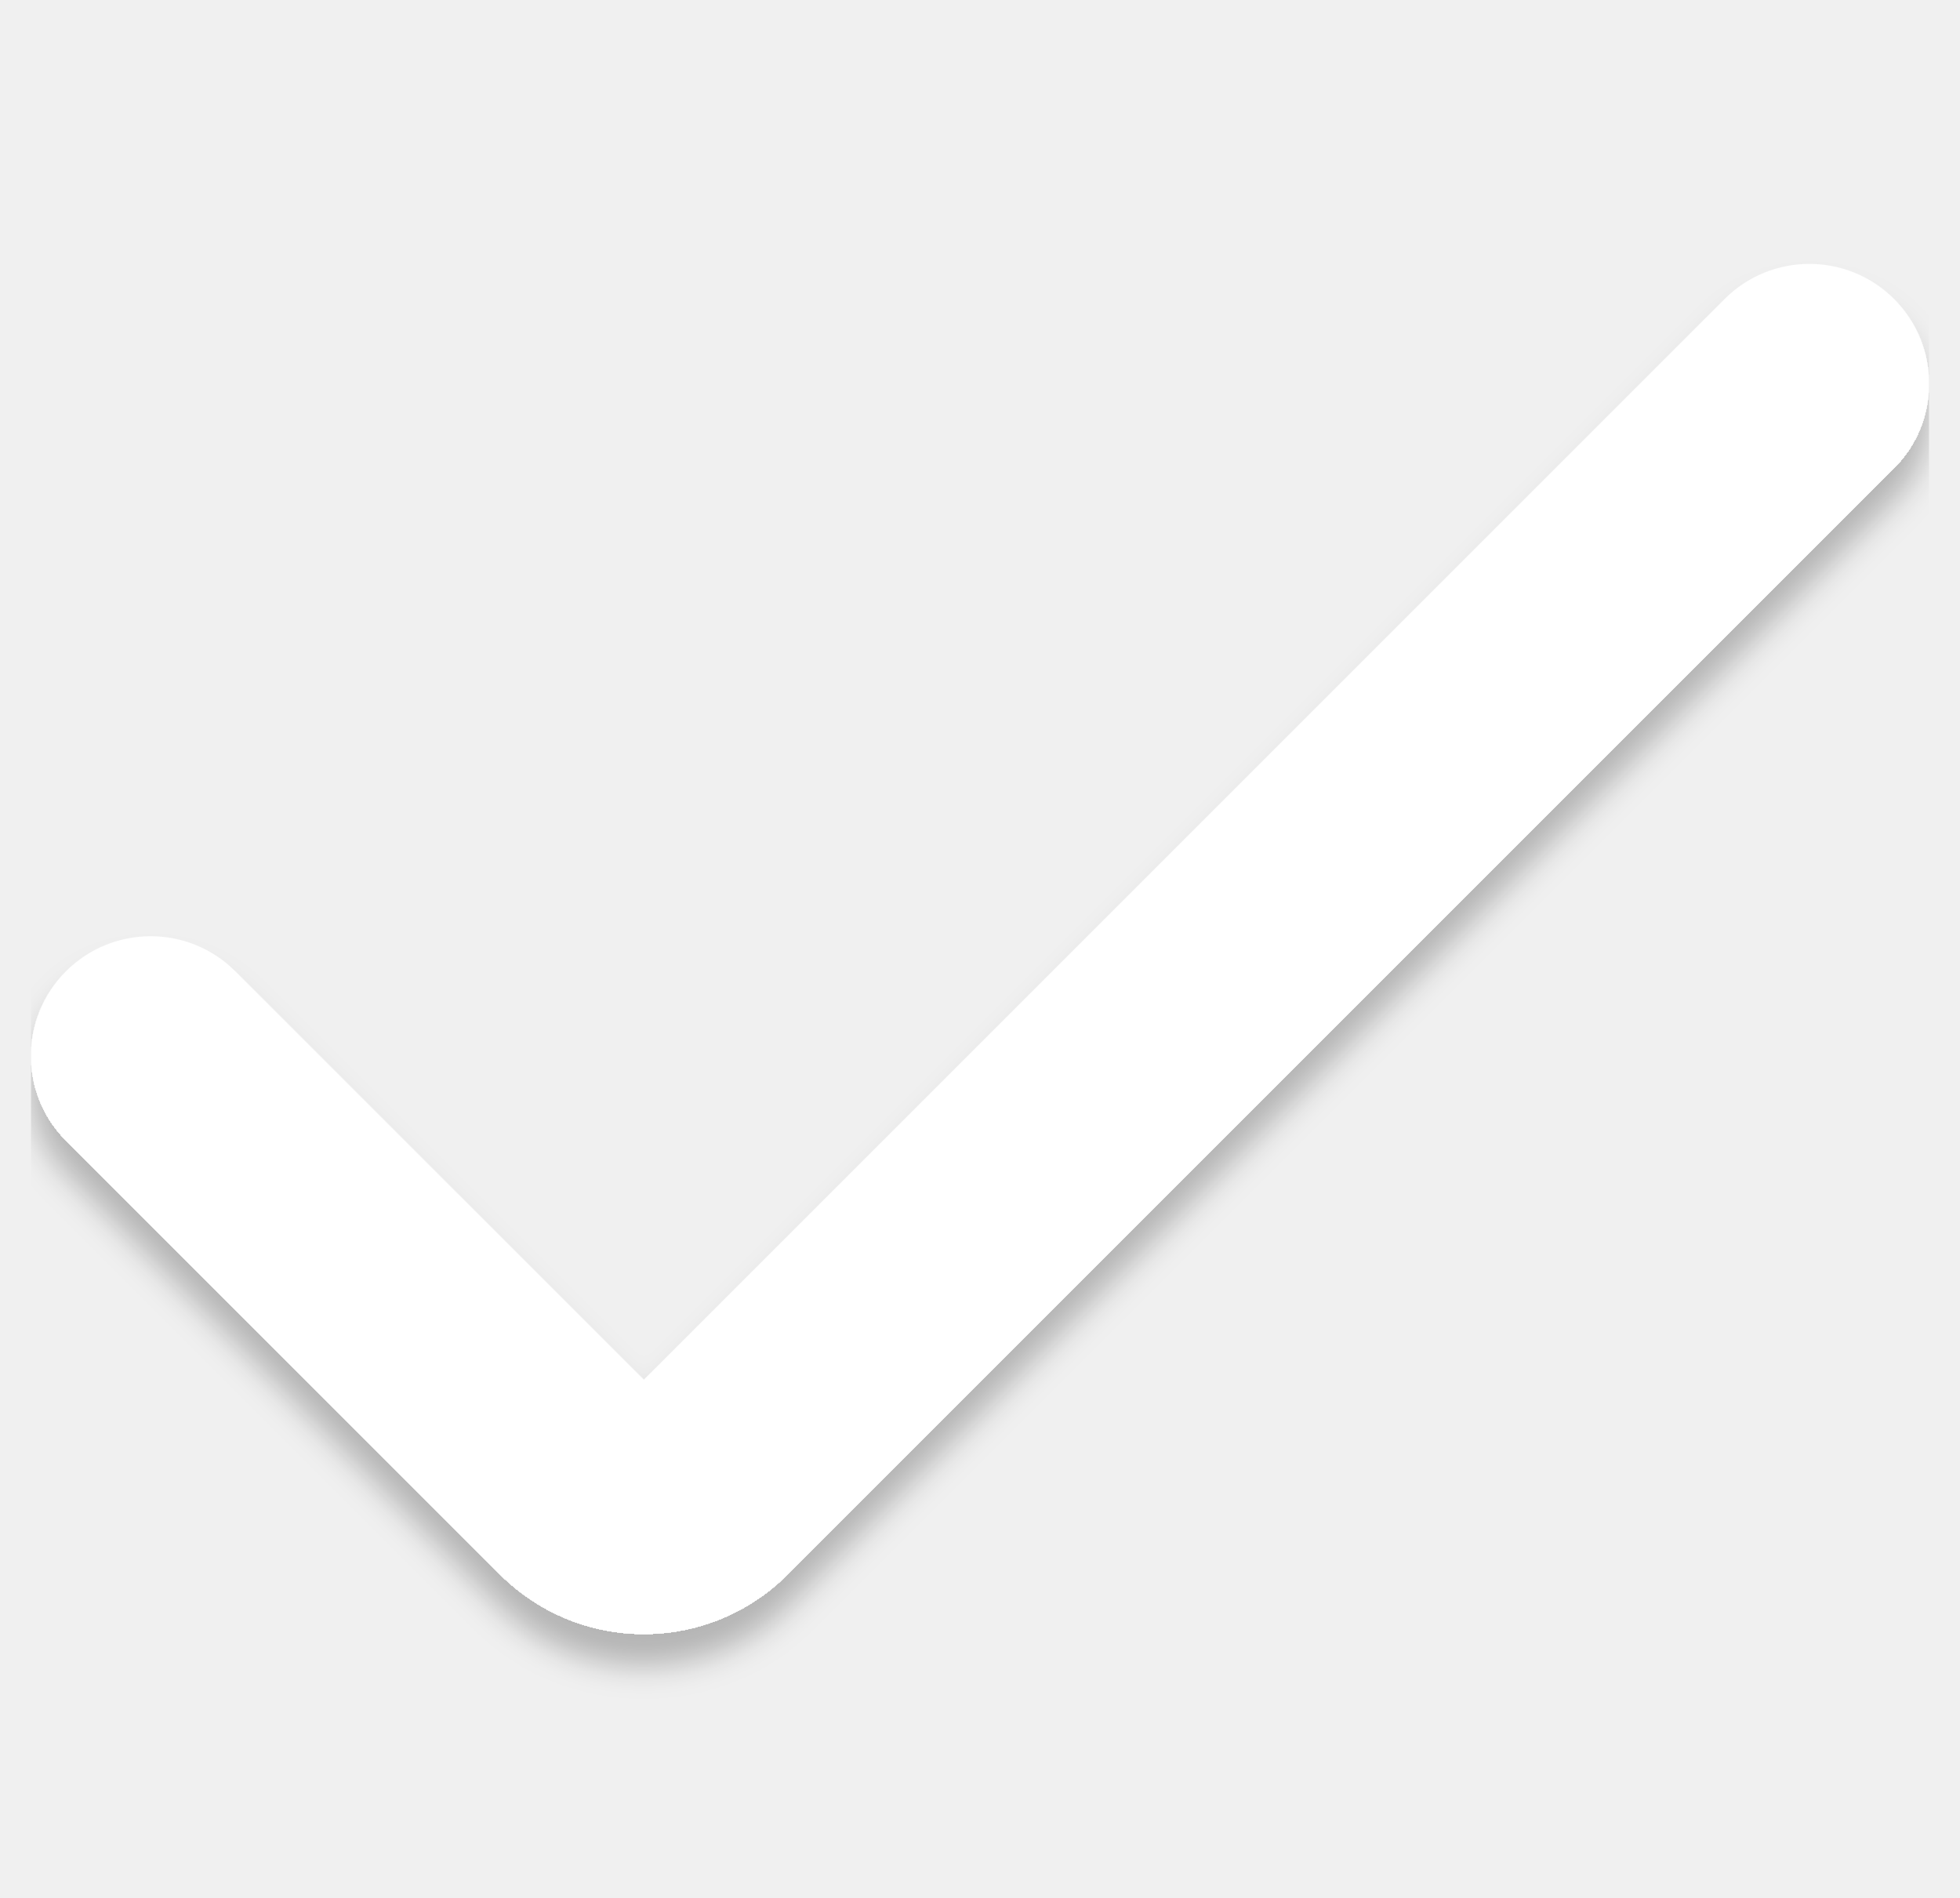
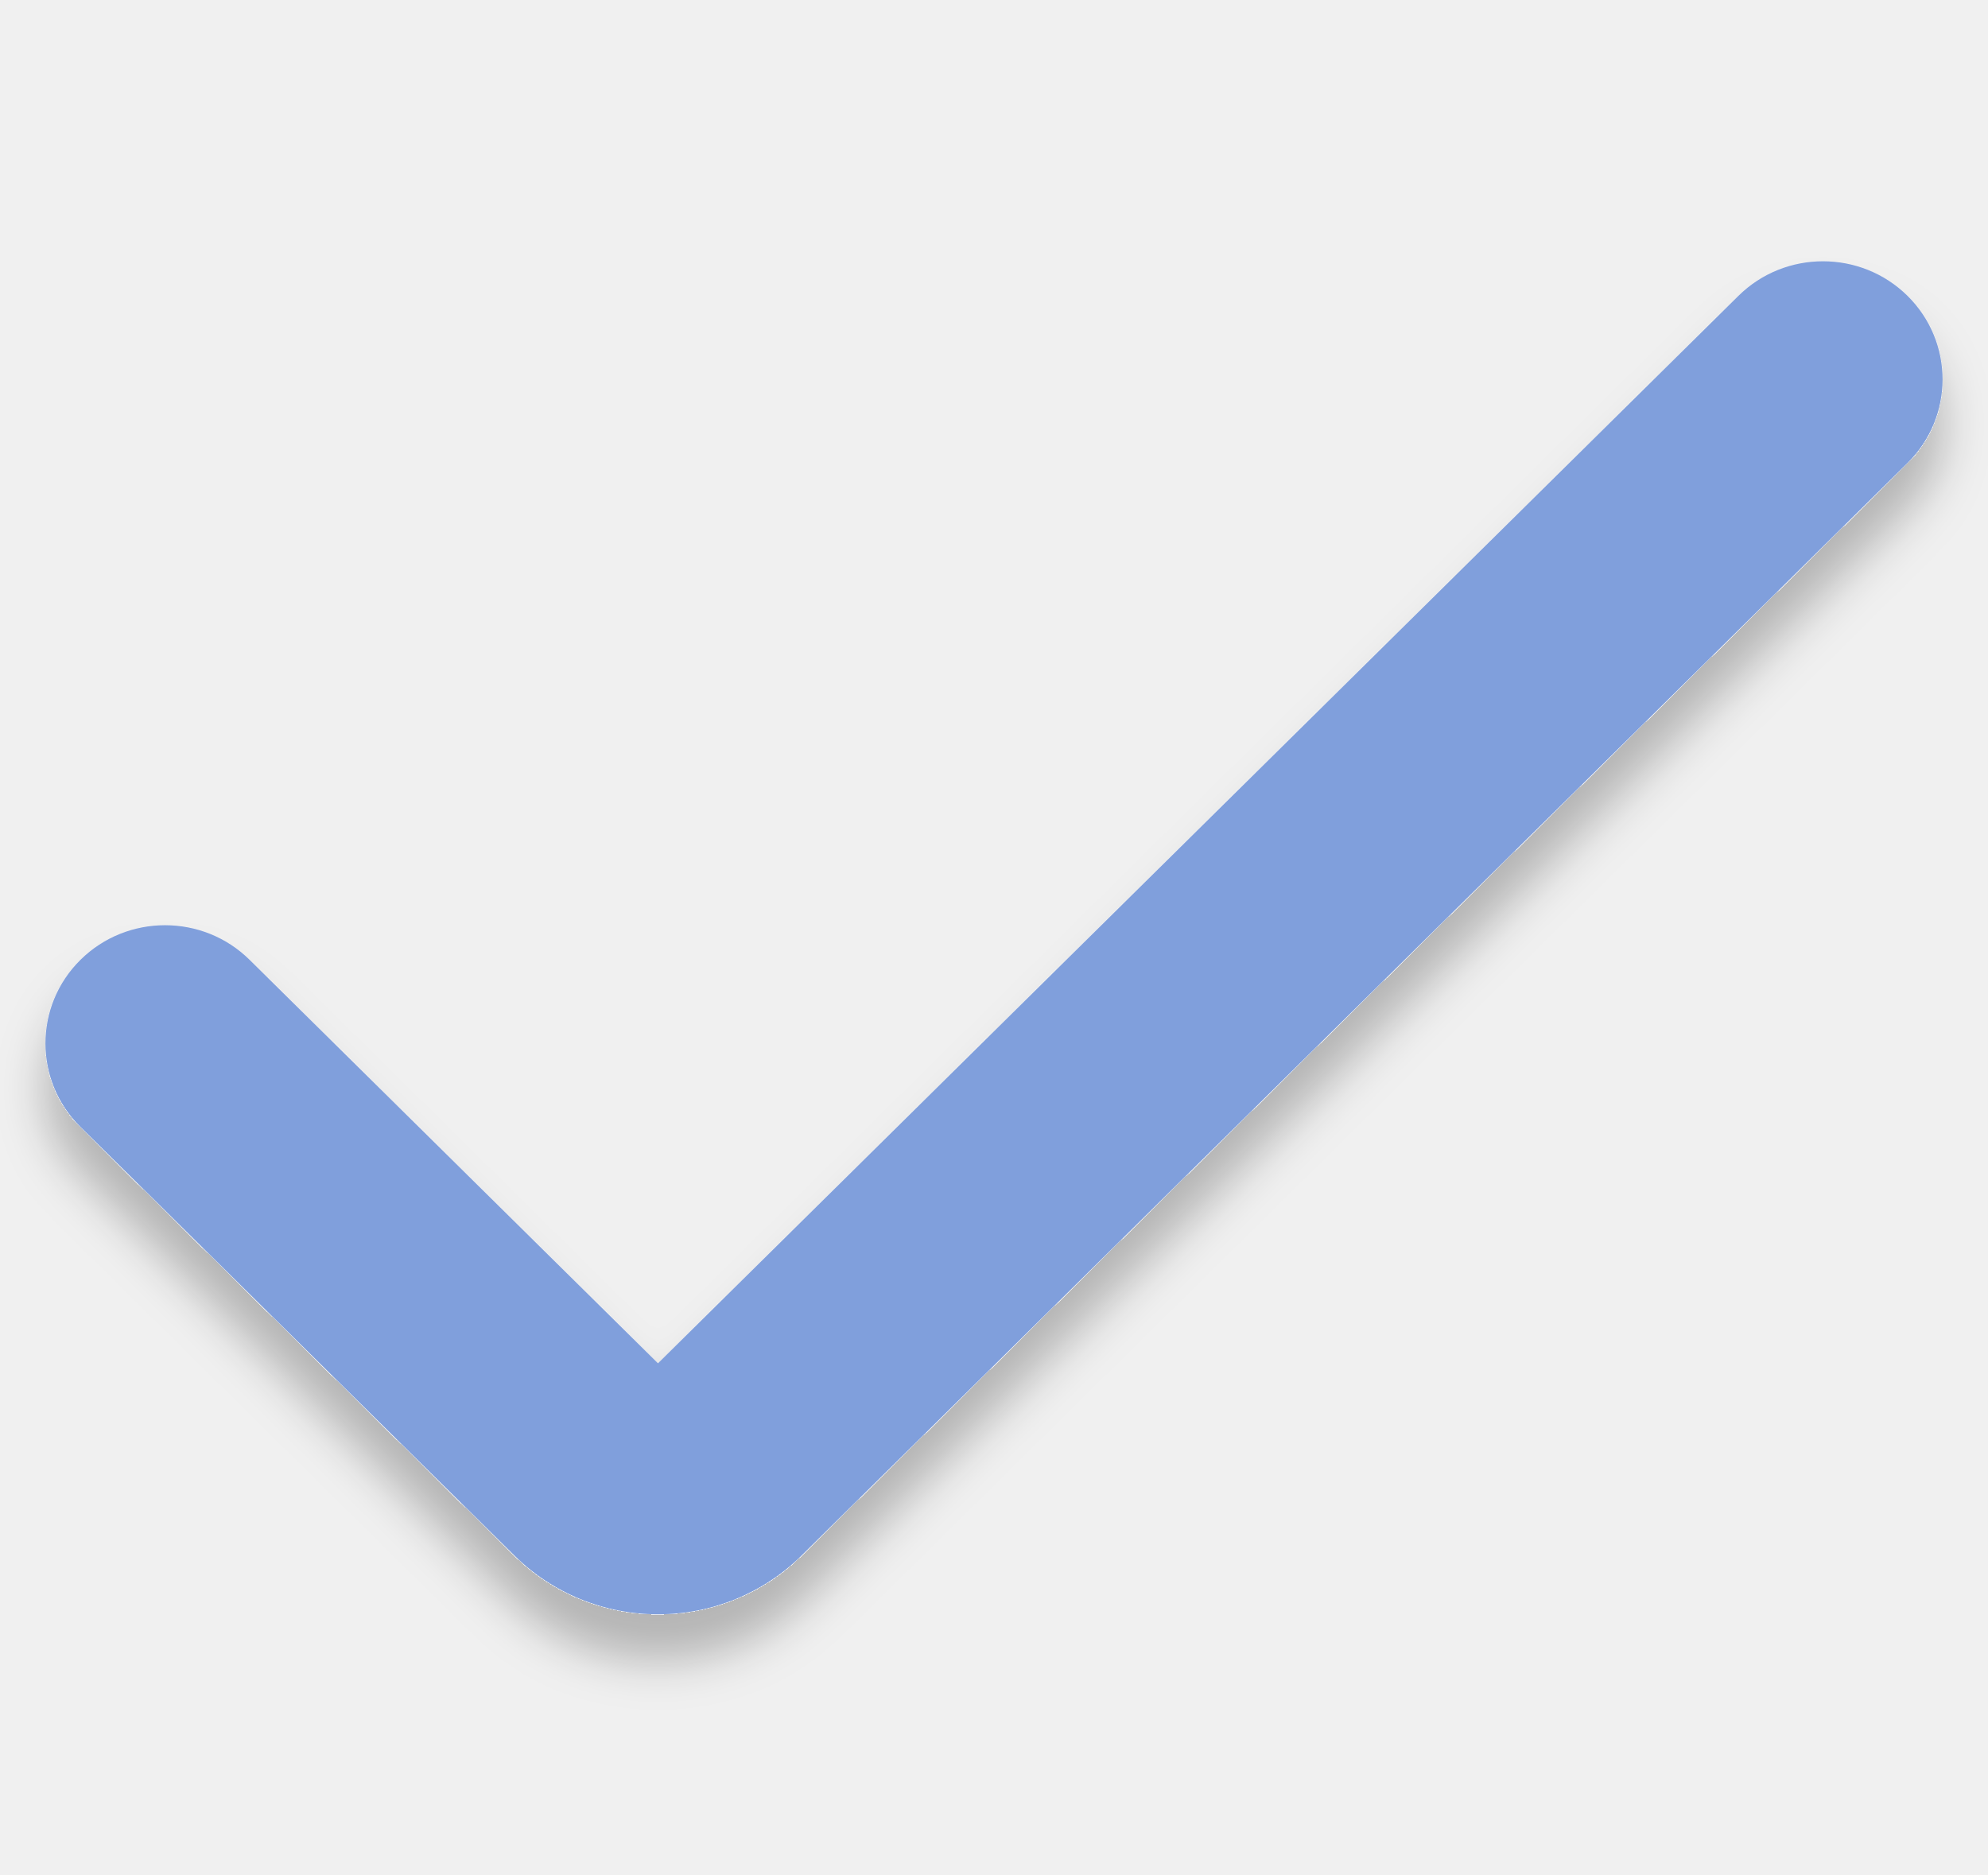
- <svg xmlns="http://www.w3.org/2000/svg" width="253" height="245" viewBox="0 0 253 245" fill="none">
-   <g clip-path="url(#clip0_46_77)" filter="url(#filter0_d_46_77)">
-     <path d="M83.106 210.931C76.152 210.934 69.482 208.17 64.569 203.248L8.523 147.223C2.492 141.191 2.492 131.412 8.523 125.38C14.555 119.349 24.334 119.349 30.366 125.38L83.106 178.119L222.633 38.592C228.666 32.562 238.445 32.562 244.477 38.592C250.508 44.625 250.508 54.403 244.477 60.436L101.644 203.248C96.731 208.17 90.061 210.934 83.106 210.931Z" fill="white" />
+ <svg xmlns="http://www.w3.org/2000/svg" width="175" height="165" viewBox="0 0 175 165" fill="none">
+   <g filter="url(#filter0_d_165_356)">
+     <path d="M57.921 142.111C53.181 142.113 48.635 140.251 45.285 136.937L7.083 99.206C2.972 95.143 2.972 88.557 7.083 84.495C11.195 80.433 17.86 80.433 21.972 84.495L57.921 120.013L153.028 26.046C157.14 21.985 163.805 21.985 167.917 26.046C172.028 30.109 172.028 36.694 167.917 40.757L70.557 136.937C67.208 140.251 62.662 142.113 57.921 142.111Z" fill="#809FDC" />
  </g>
  <defs>
-     <filter id="filter0_d_46_77" x="0" y="0" width="253" height="253" filterUnits="userSpaceOnUse" color-interpolation-filters="sRGB">
+     <filter id="filter0_d_165_356" x="0" y="0" width="175" height="173" filterUnits="userSpaceOnUse" color-interpolation-filters="sRGB">
      <feFlood flood-opacity="0" result="BackgroundImageFix" />
      <feColorMatrix in="SourceAlpha" type="matrix" values="0 0 0 0 0 0 0 0 0 0 0 0 0 0 0 0 0 0 127 0" result="hardAlpha" />
      <feOffset dy="4" />
      <feGaussianBlur stdDeviation="2" />
      <feComposite in2="hardAlpha" operator="out" />
      <feColorMatrix type="matrix" values="0 0 0 0 0 0 0 0 0 0 0 0 0 0 0 0 0 0 0.25 0" />
-       <feBlend mode="normal" in2="BackgroundImageFix" result="effect1_dropShadow_46_77" />
-       <feBlend mode="normal" in="SourceGraphic" in2="effect1_dropShadow_46_77" result="shape" />
+       <feBlend mode="normal" in2="BackgroundImageFix" result="effect1_dropShadow_165_356" />
+       <feBlend mode="normal" in="SourceGraphic" in2="effect1_dropShadow_165_356" result="shape" />
    </filter>
-     <clipPath id="clip0_46_77">
-       <rect width="245" height="245" fill="white" transform="translate(4)" />
-     </clipPath>
  </defs>
</svg>
